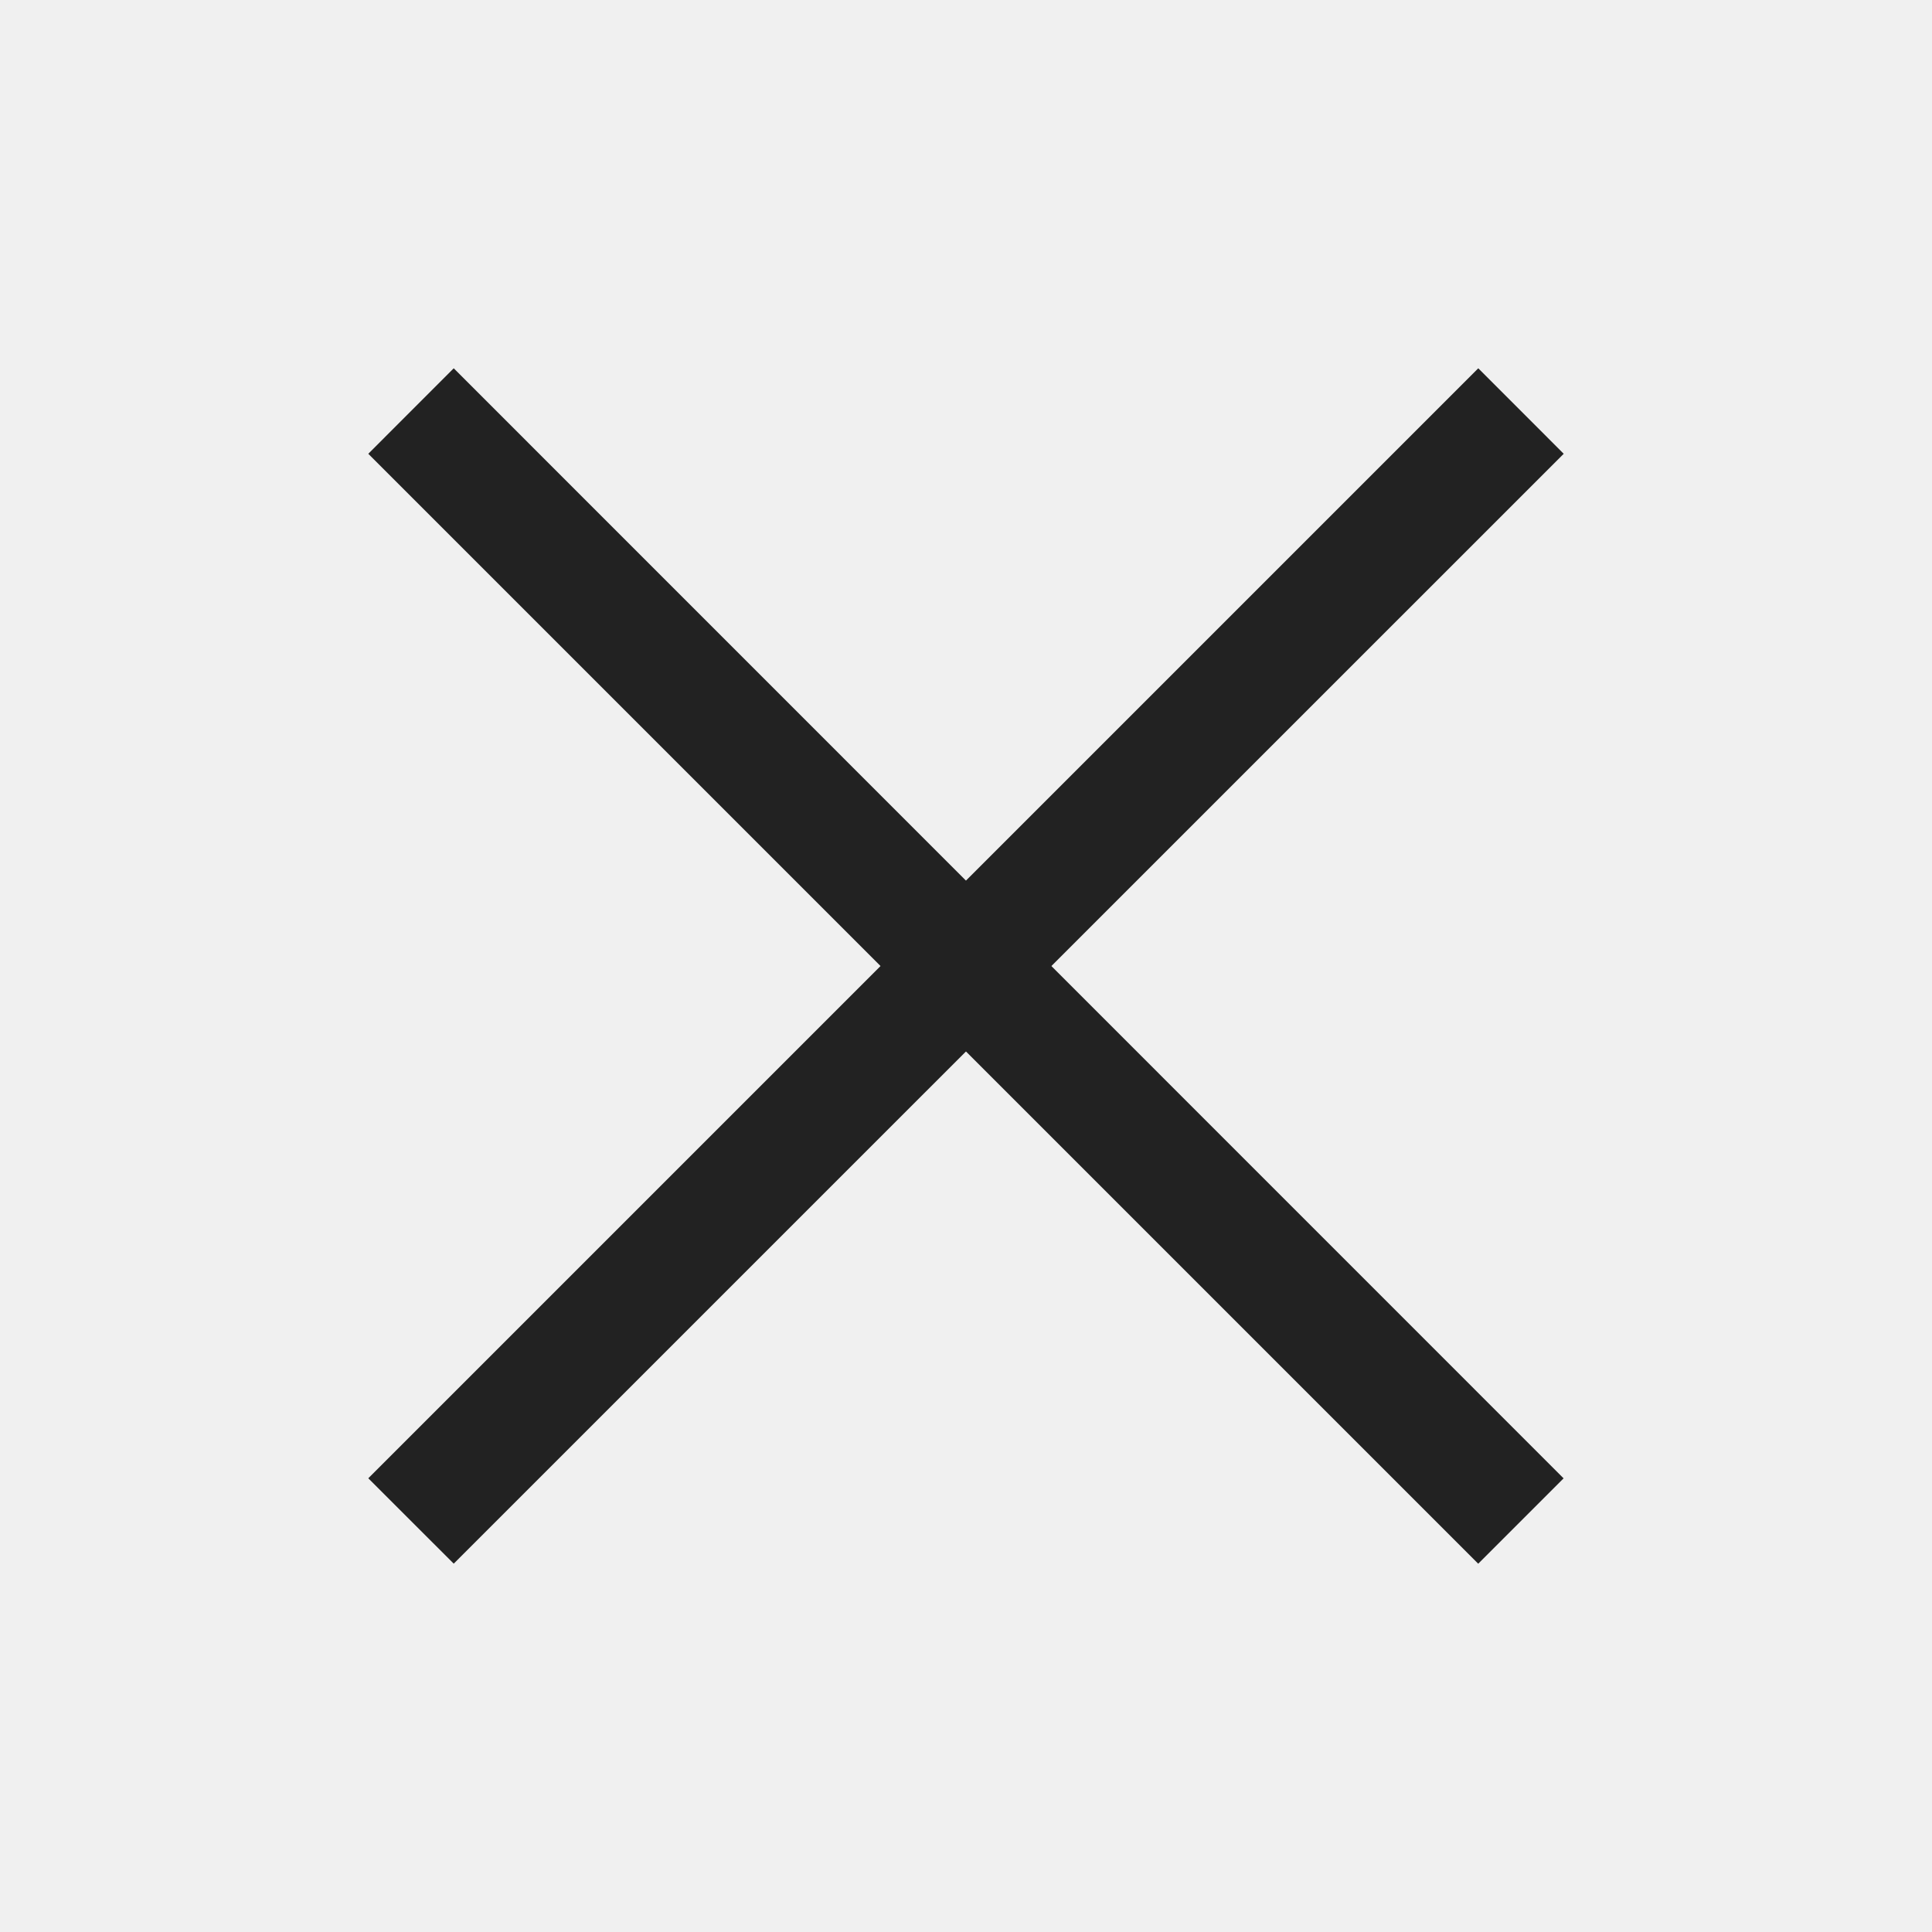
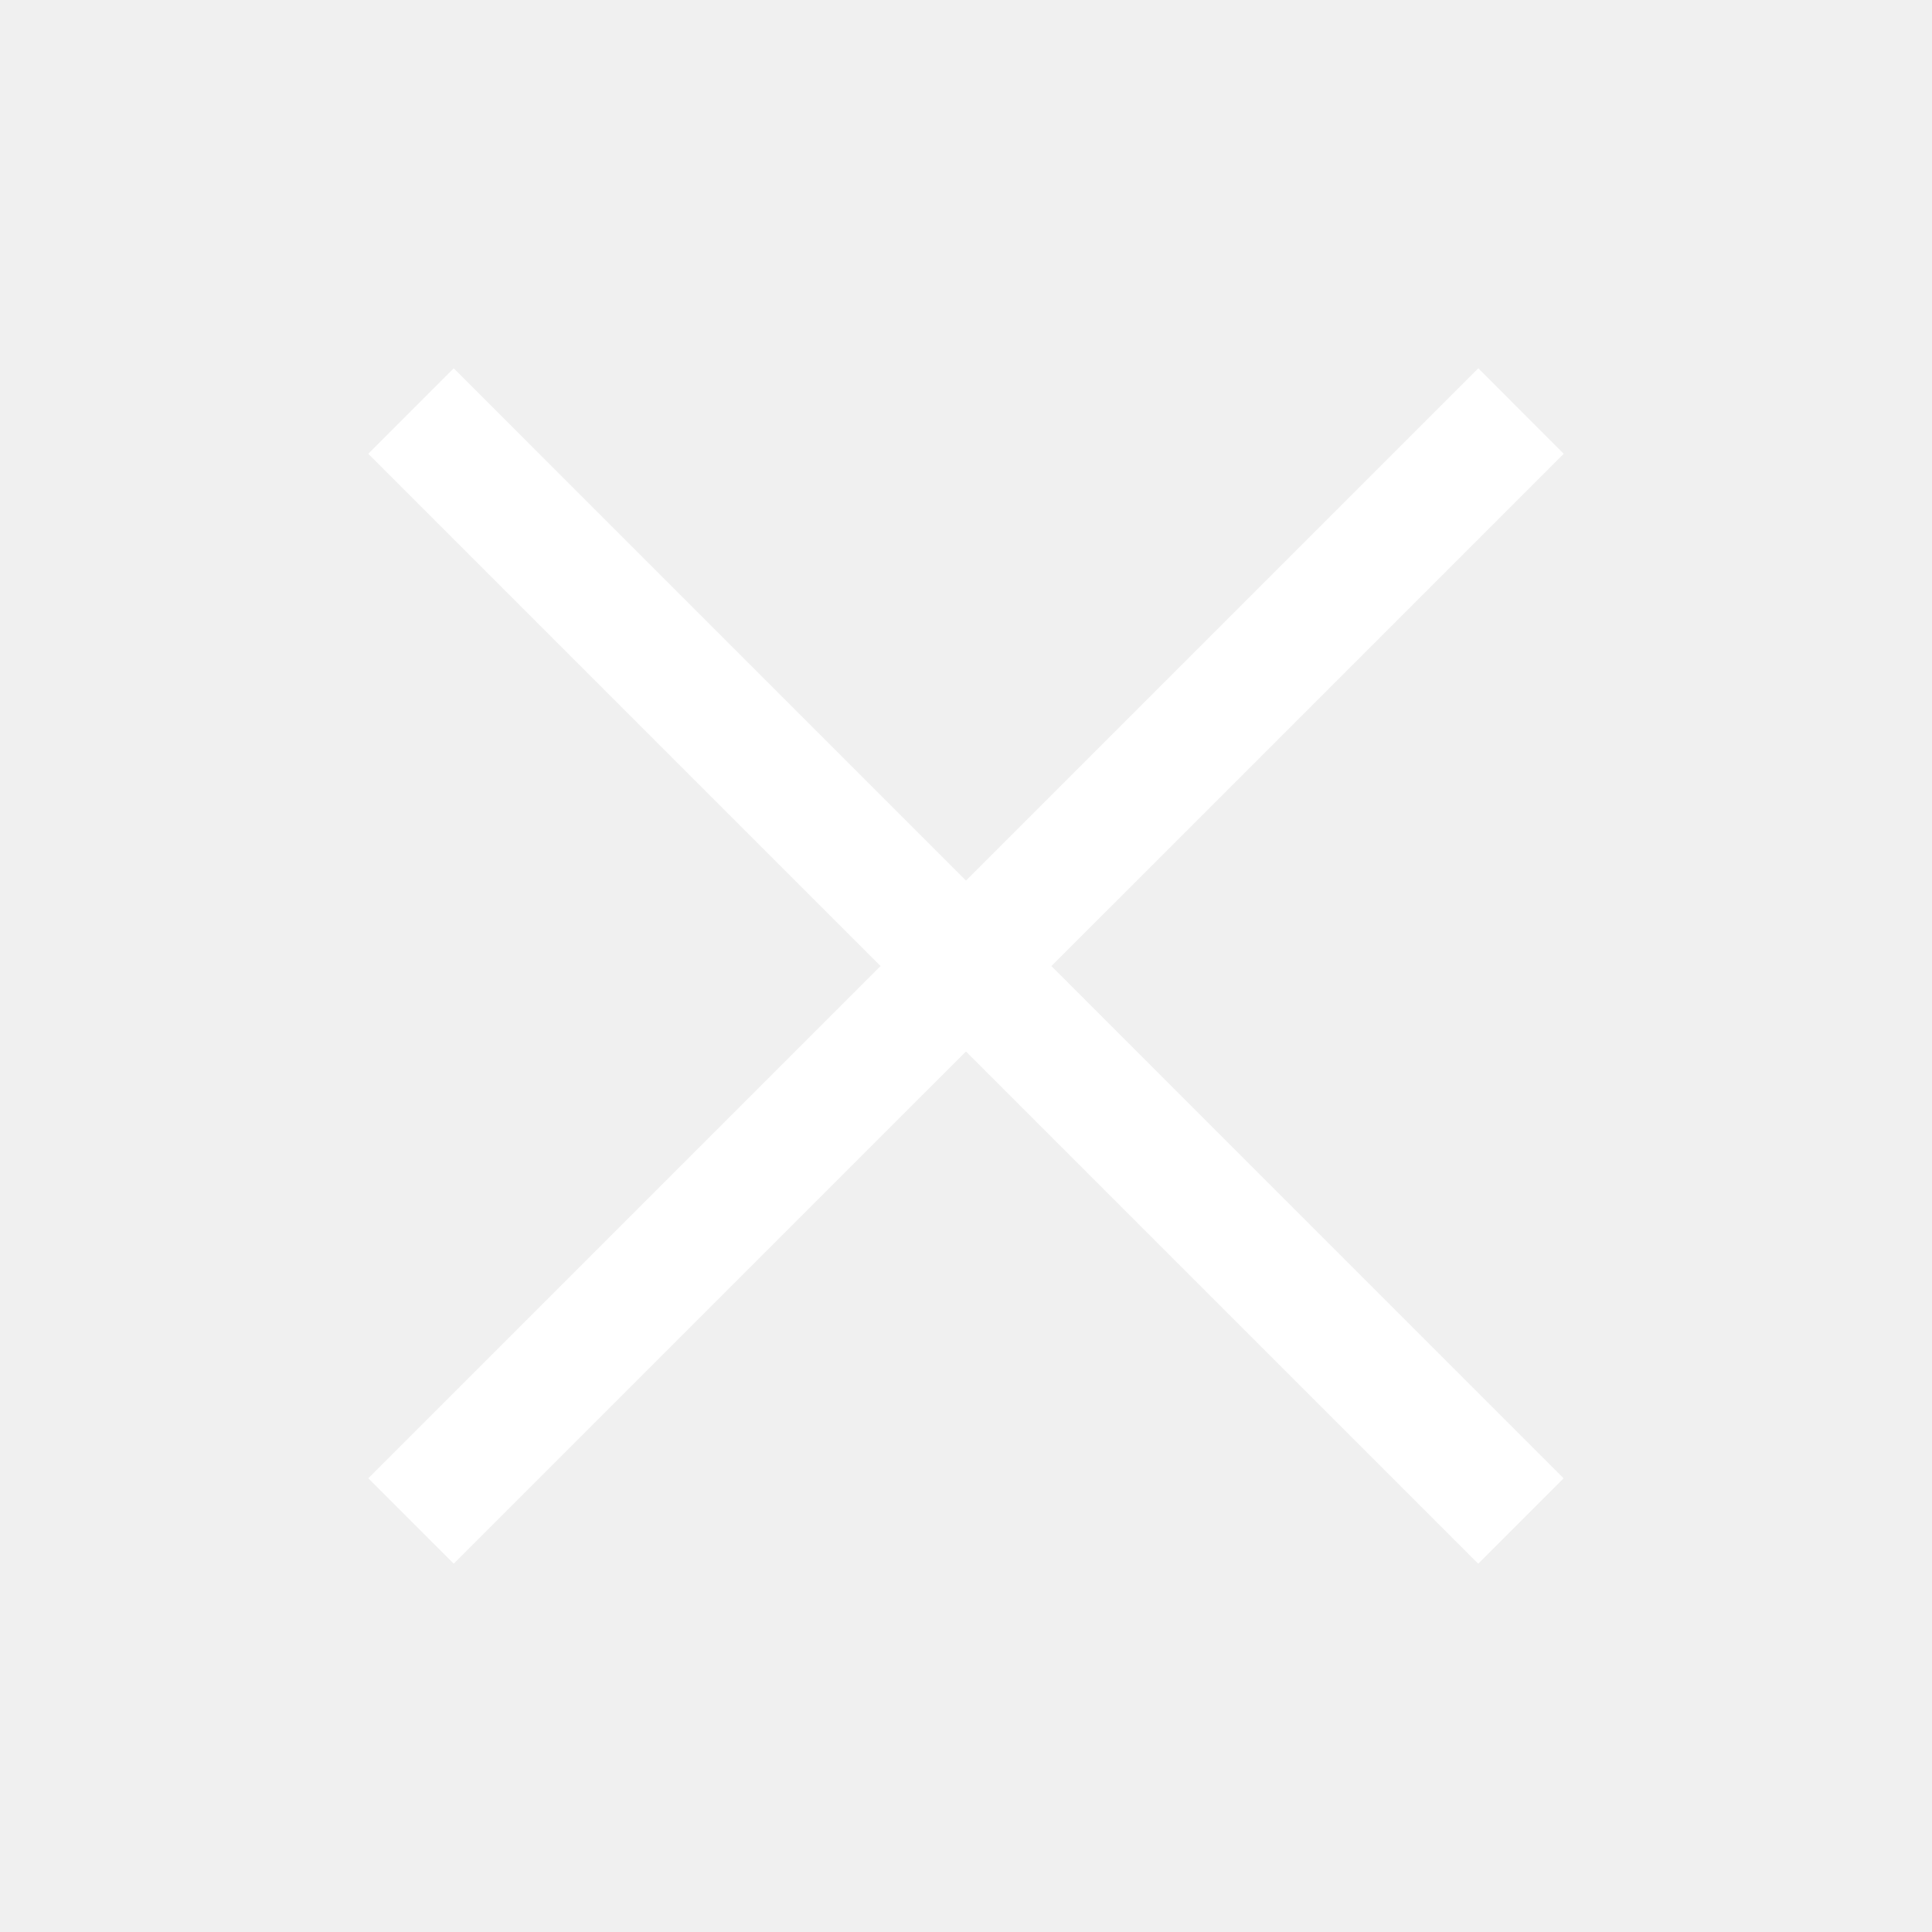
<svg xmlns="http://www.w3.org/2000/svg" width="32" height="32">
  <g fill="none" fill-rule="evenodd">
    <path d="M0 32h32V0H0z" />
-     <path fill="#222" d="M24.485 6.1L25.9 7.516 7.515 25.899 6.1 24.485z" />
-     <path fill="#222" d="M7.515 6.1L6.1 7.516 24.484 25.9l1.414-1.414z" />
+     <path fill="#fff" d="M24.485 6.1L25.9 7.516 7.515 25.899 6.1 24.485z" />
+     <path fill="#fff" d="M7.515 6.1L6.1 7.516 24.484 25.9l1.414-1.414z" />
  </g>
</svg>
